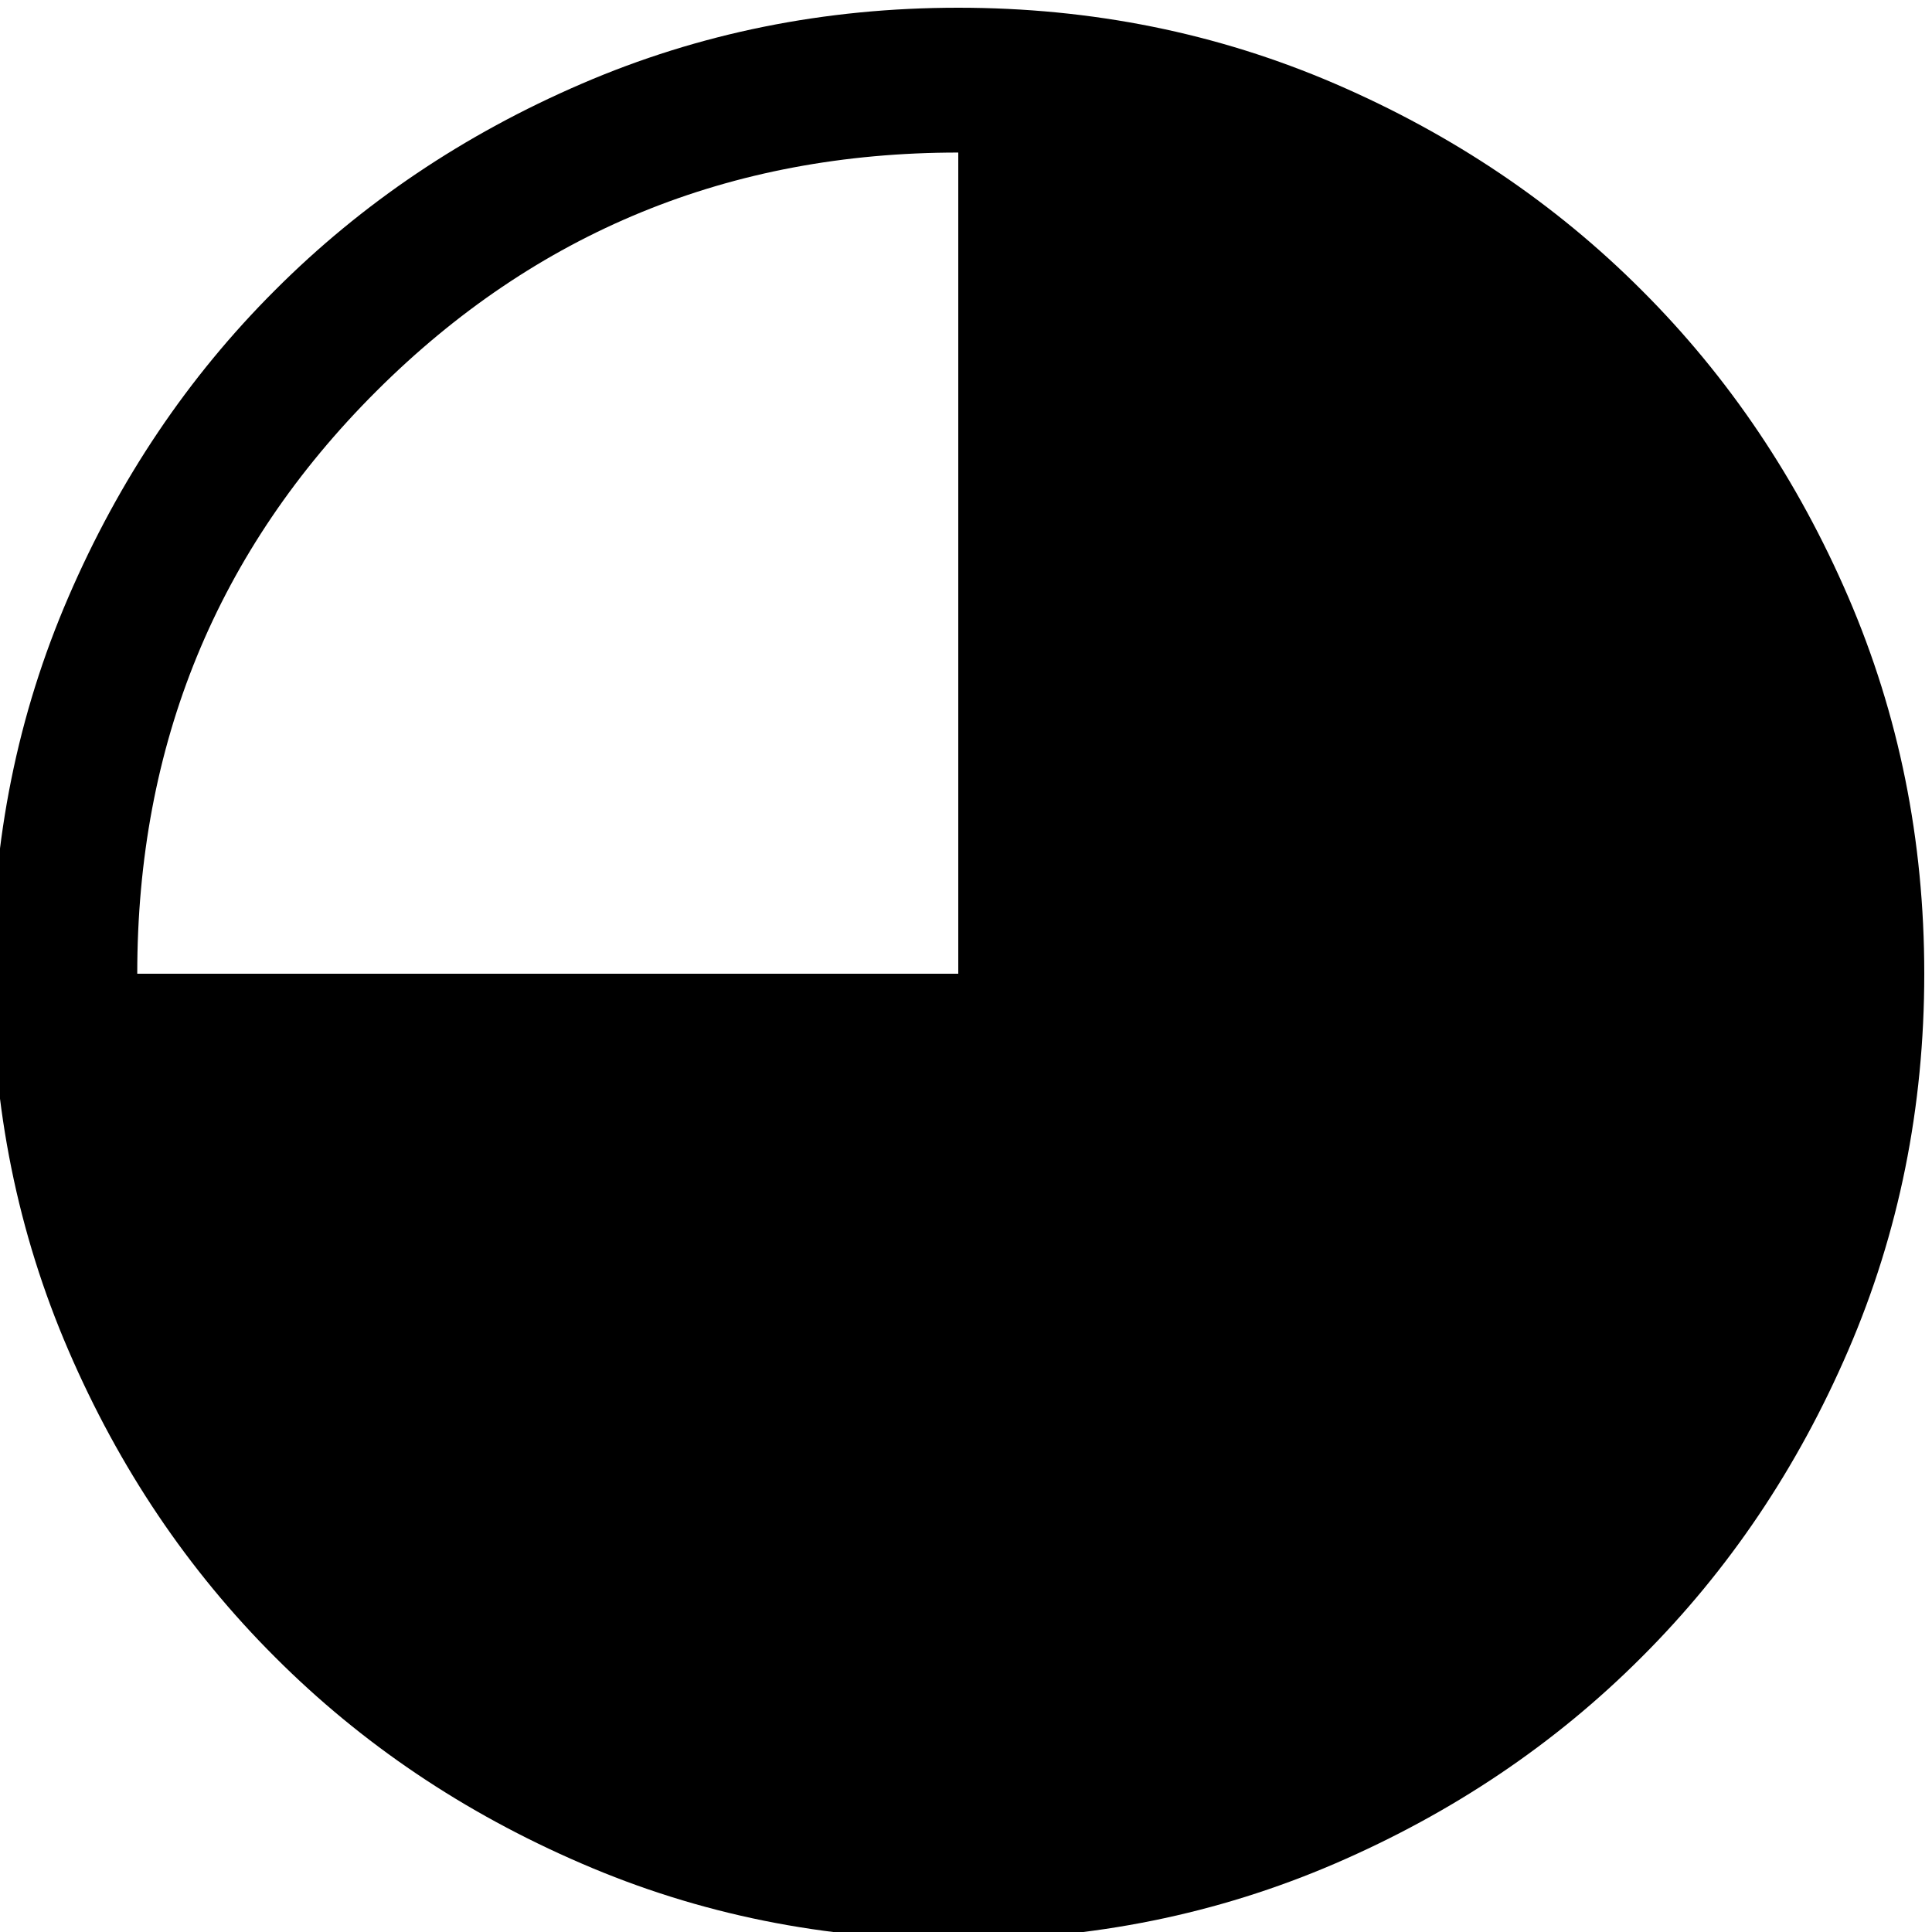
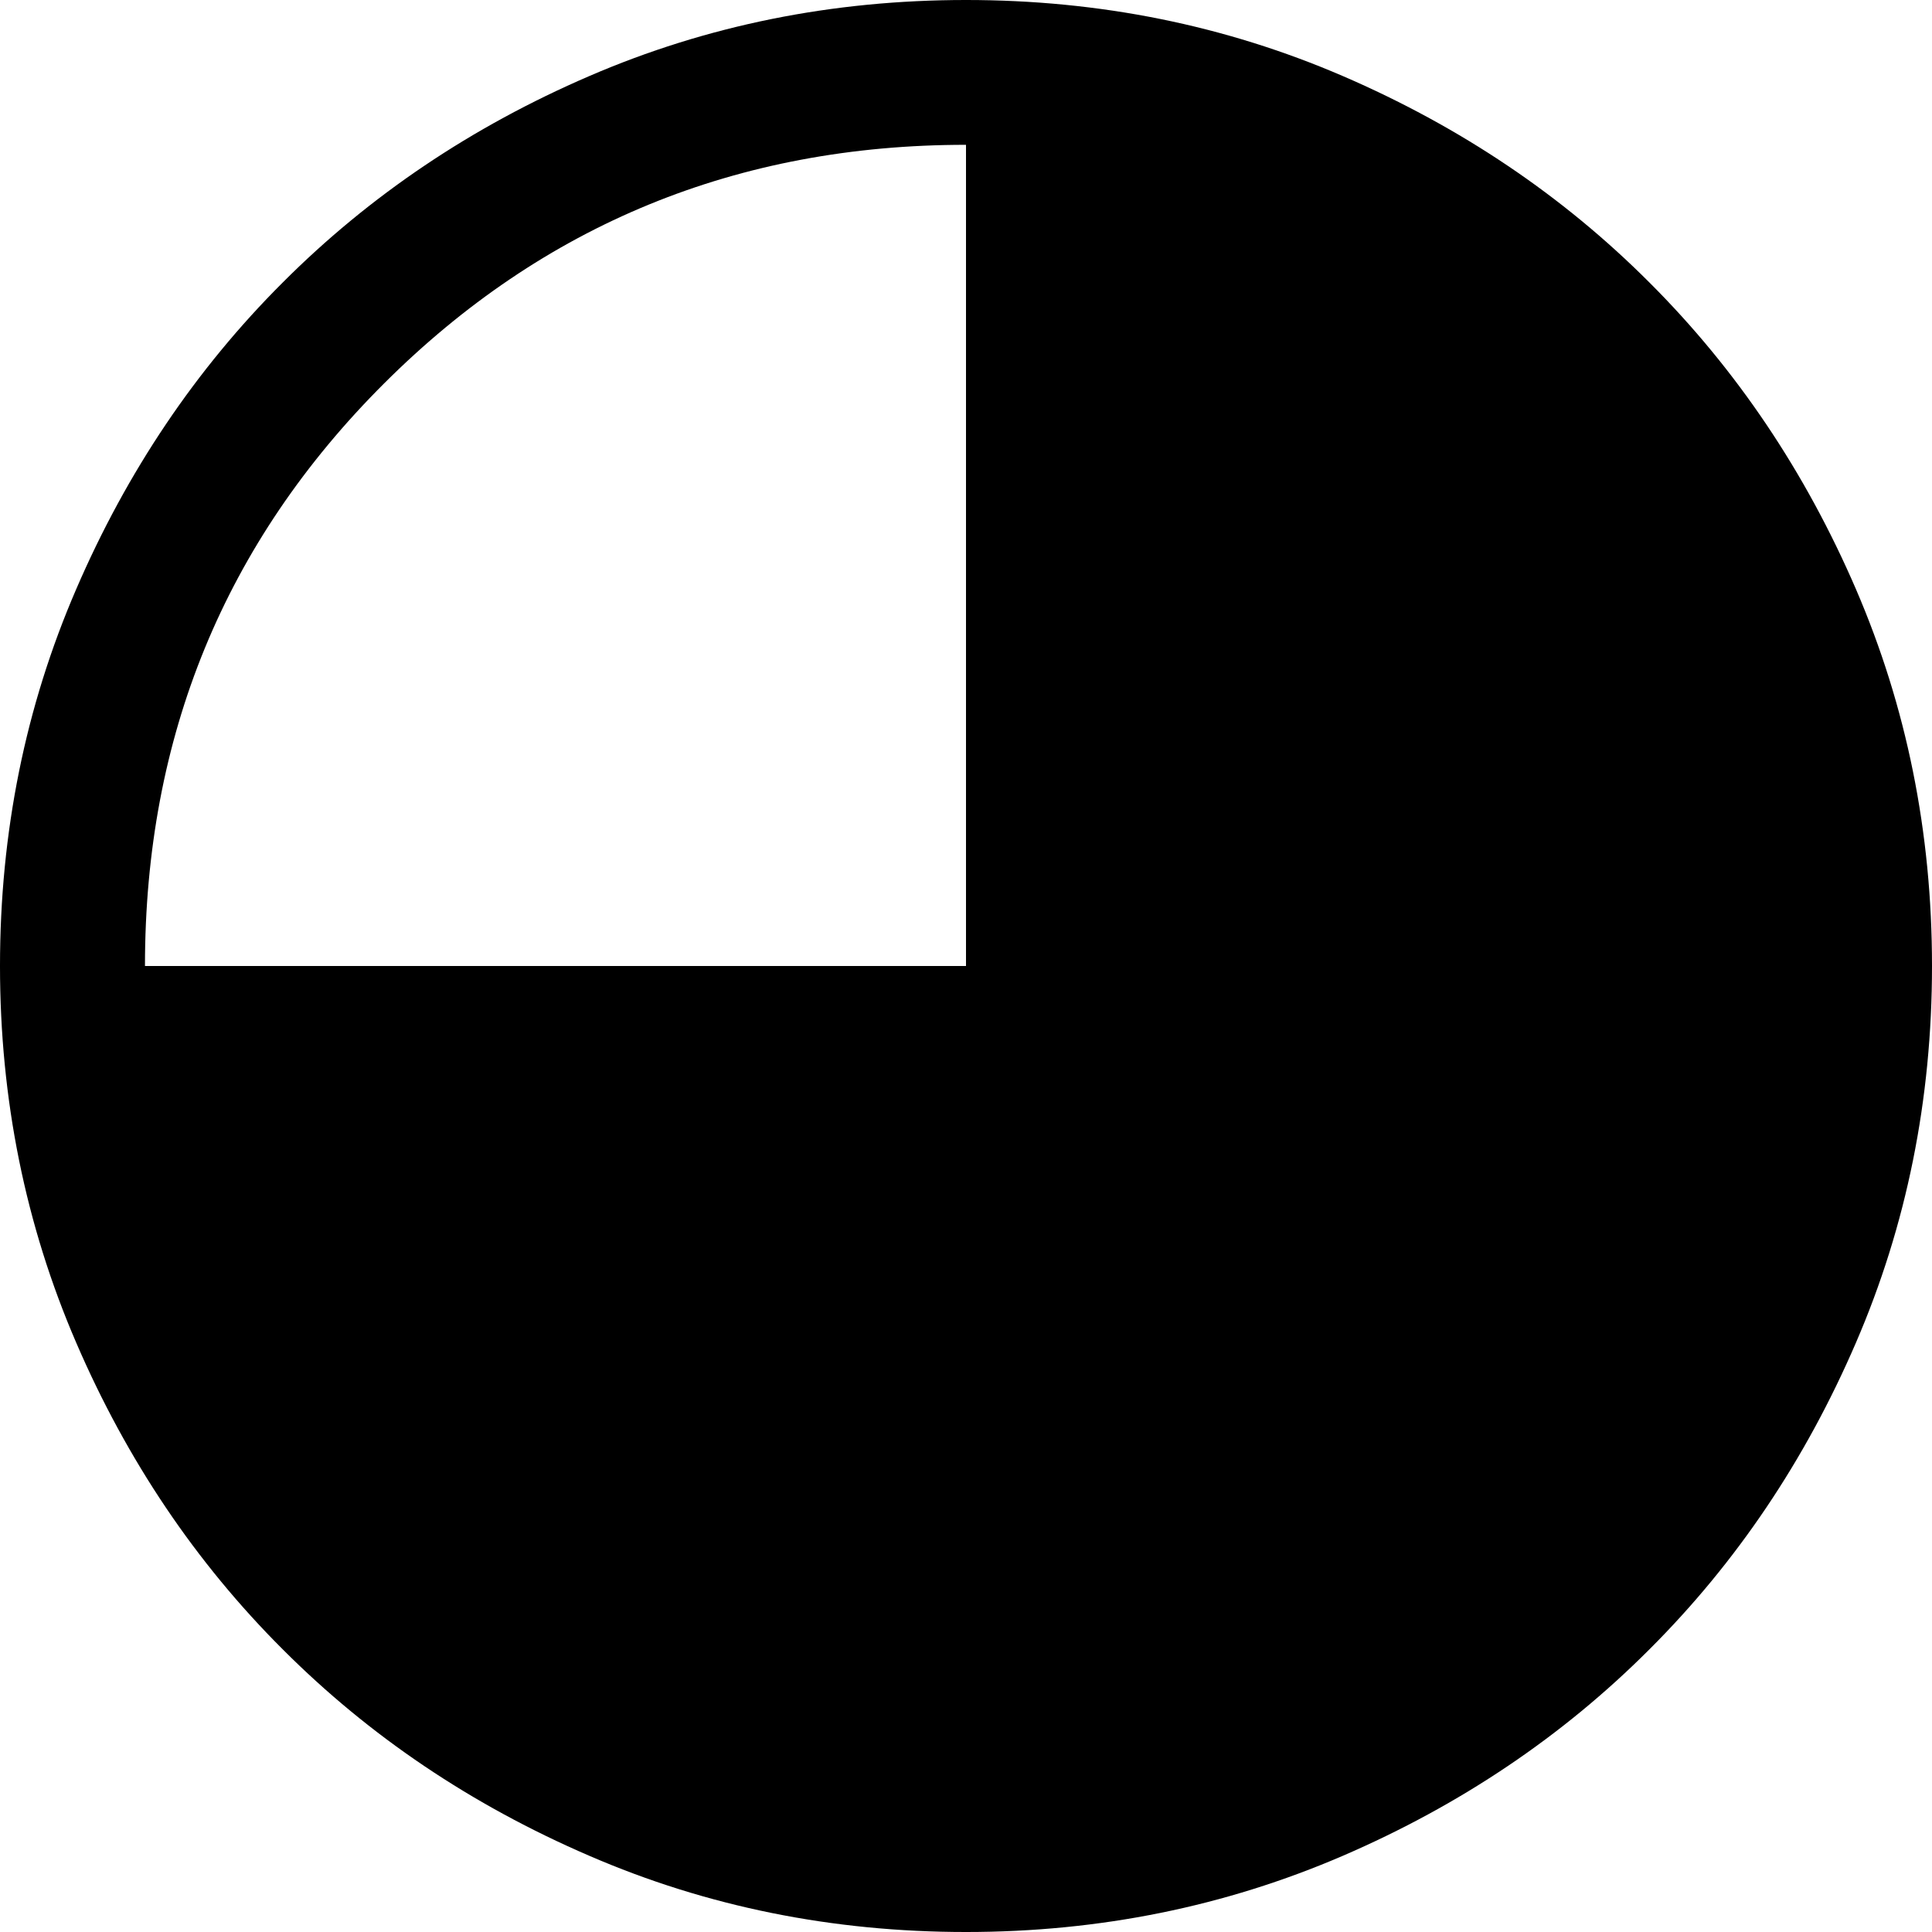
- <svg xmlns="http://www.w3.org/2000/svg" xml:space="preserve" width="125px" height="125px" version="1.1" style="shape-rendering:geometricPrecision; text-rendering:geometricPrecision; image-rendering:optimizeQuality; fill-rule:evenodd; clip-rule:evenodd" viewBox="0 0 125 125">
+ <svg xmlns="http://www.w3.org/2000/svg" xml:space="preserve" width="84.667mm" height="84.667mm" version="1.1" style="shape-rendering:geometricPrecision; text-rendering:geometricPrecision; image-rendering:optimizeQuality; fill-rule:evenodd; clip-rule:evenodd" viewBox="0 0 8466.66 8466.66">
  <defs>
    <style type="text/css">
   
    .fil0 {fill:currentColor;fill-rule:nonzero}
   
  </style>
  </defs>
  <g id="Camada_x0020_1">
-     <path id="icon-loading_x0020_5.svg" class="fil0" d="M37.63 120.57c-7.61,-3.28 -14.22,-7.73 -19.84,-13.36 -5.63,-5.62 -10.08,-12.23 -13.36,-19.84 -3.28,-7.6 -4.93,-15.73 -4.93,-24.37 0,-8.65 1.64,-16.77 4.93,-24.38 3.28,-7.6 7.73,-14.22 13.36,-19.84 5.62,-5.63 12.23,-10.08 19.84,-13.36 7.6,-3.28 15.73,-4.92 24.37,-4.92 8.65,0 16.77,1.64 24.38,4.92 7.6,3.28 14.22,7.73 19.84,13.36 5.63,5.62 10.08,12.24 13.36,19.84 3.28,7.61 4.92,15.73 4.92,24.38 0,8.64 -1.64,16.77 -4.92,24.37 -3.28,7.61 -7.73,14.22 -13.36,19.84 -5.62,5.63 -12.24,10.08 -19.84,13.36 -7.61,3.28 -15.73,4.93 -24.38,4.93 -8.64,0 -16.77,-1.64 -24.37,-4.93zm-28.75 -57.57l53.12 0 0 -53.13c-14.79,0 -27.34,5.15 -37.65,15.44 -10.31,10.29 -15.47,22.85 -15.47,37.69z" />
+     <path id="icon-loading_x0020_5.svg" class="fil0" d="M2582.66 8132.74c-515.46,-222.16 -963.18,-523.58 -1343.82,-904.92 -381.34,-380.67 -682.76,-828.39 -904.92,-1343.82 -222.15,-514.77 -333.93,-1065.45 -333.93,-1650.67 0,-585.88 111.08,-1135.9 333.93,-1651.33 222.16,-514.77 523.58,-963.18 904.92,-1343.83 380.67,-381.34 828.39,-682.76 1343.82,-904.91 514.77,-222.16 1065.45,-333.27 1650.67,-333.27 585.88,0 1135.9,111.08 1651.33,333.27 514.77,222.15 963.18,523.57 1343.83,904.91 381.34,380.67 682.76,829.06 904.91,1343.83 222.16,515.45 333.27,1065.45 333.27,1651.33 0,585.22 -111.08,1135.9 -333.27,1650.67 -222.15,515.46 -523.57,963.18 -904.91,1343.82 -380.67,381.34 -829.06,682.76 -1343.83,904.92 -515.45,222.15 -1065.45,333.93 -1651.33,333.93 -585.22,0 -1135.9,-111.08 -1650.67,-333.93zm-1947.35 -3899.44l3598.02 0 0 -3598.68c-1001.78,0 -1851.83,348.83 -2550.18,1045.82 -698.34,696.99 -1047.84,1547.7 -1047.84,2552.86z" />
  </g>
</svg>
